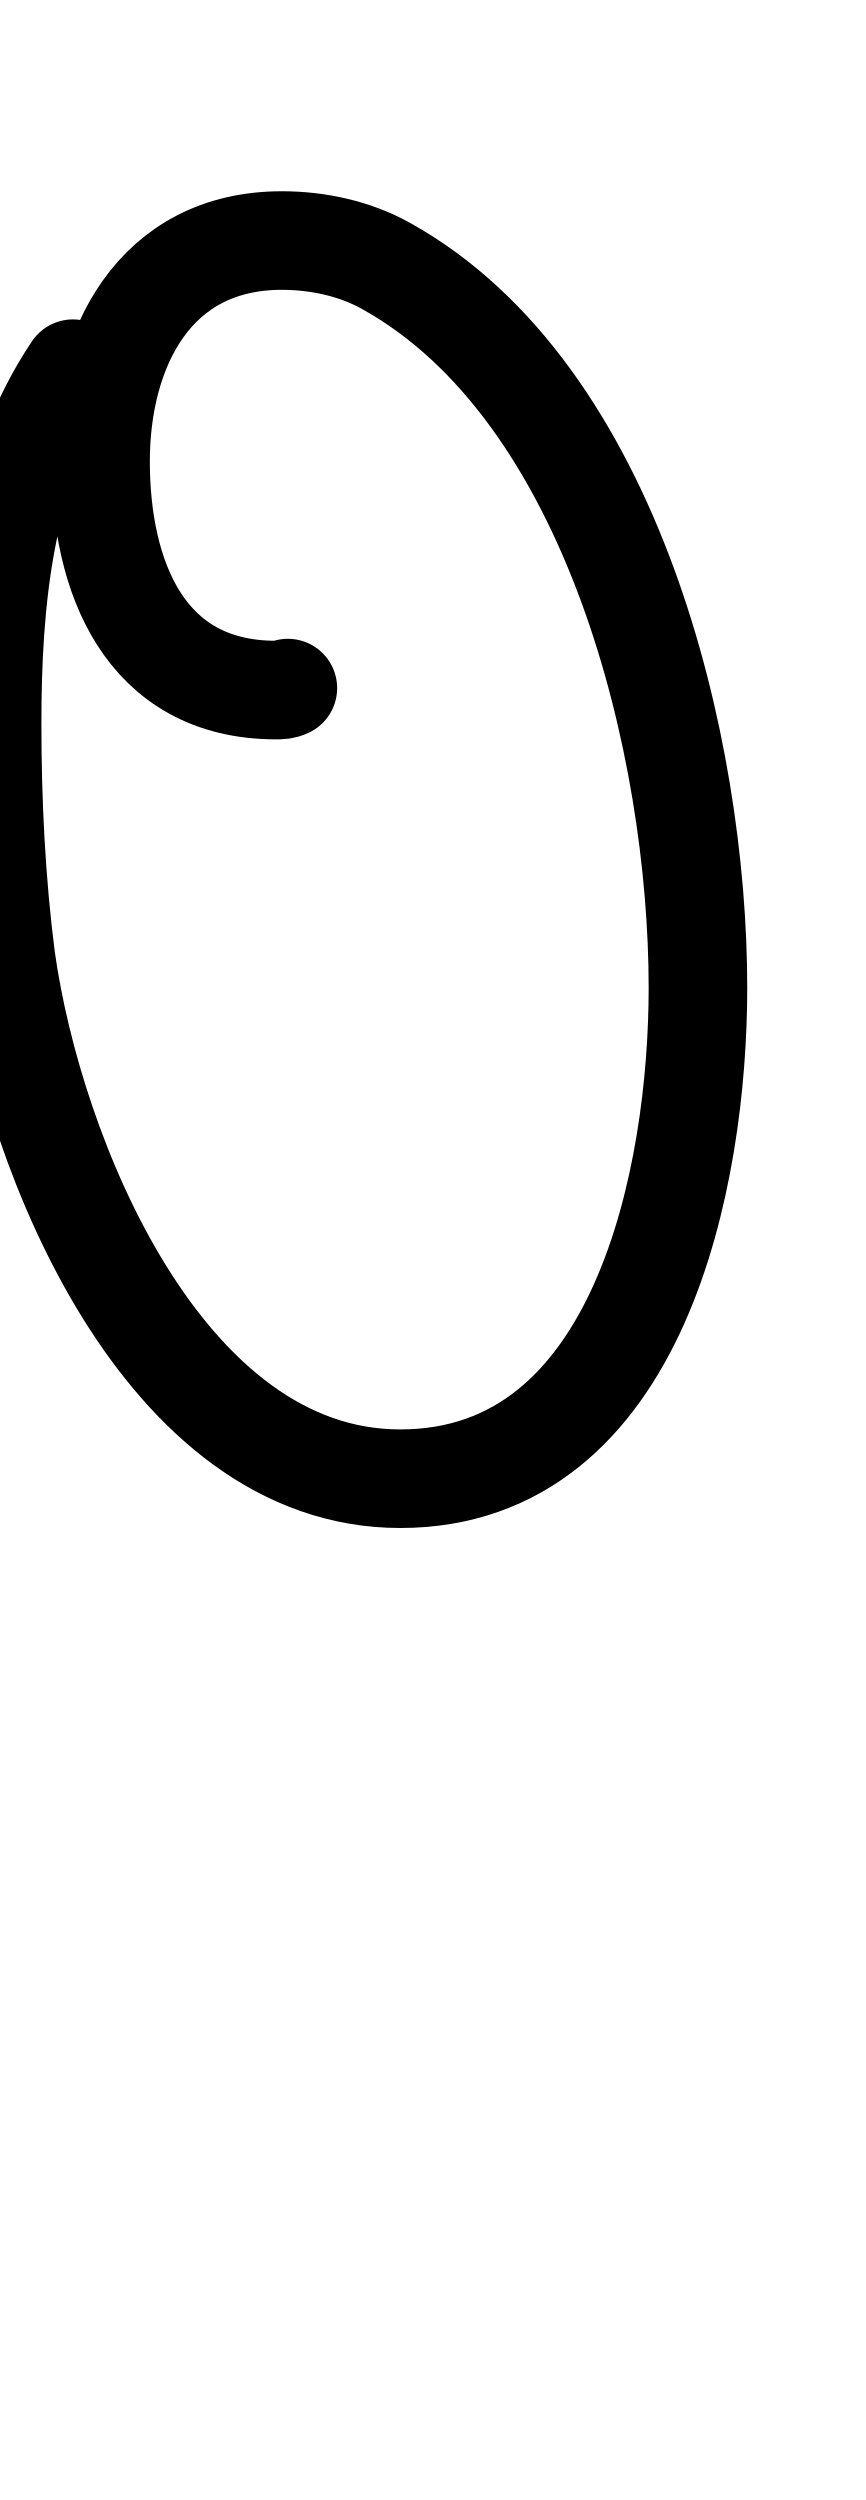
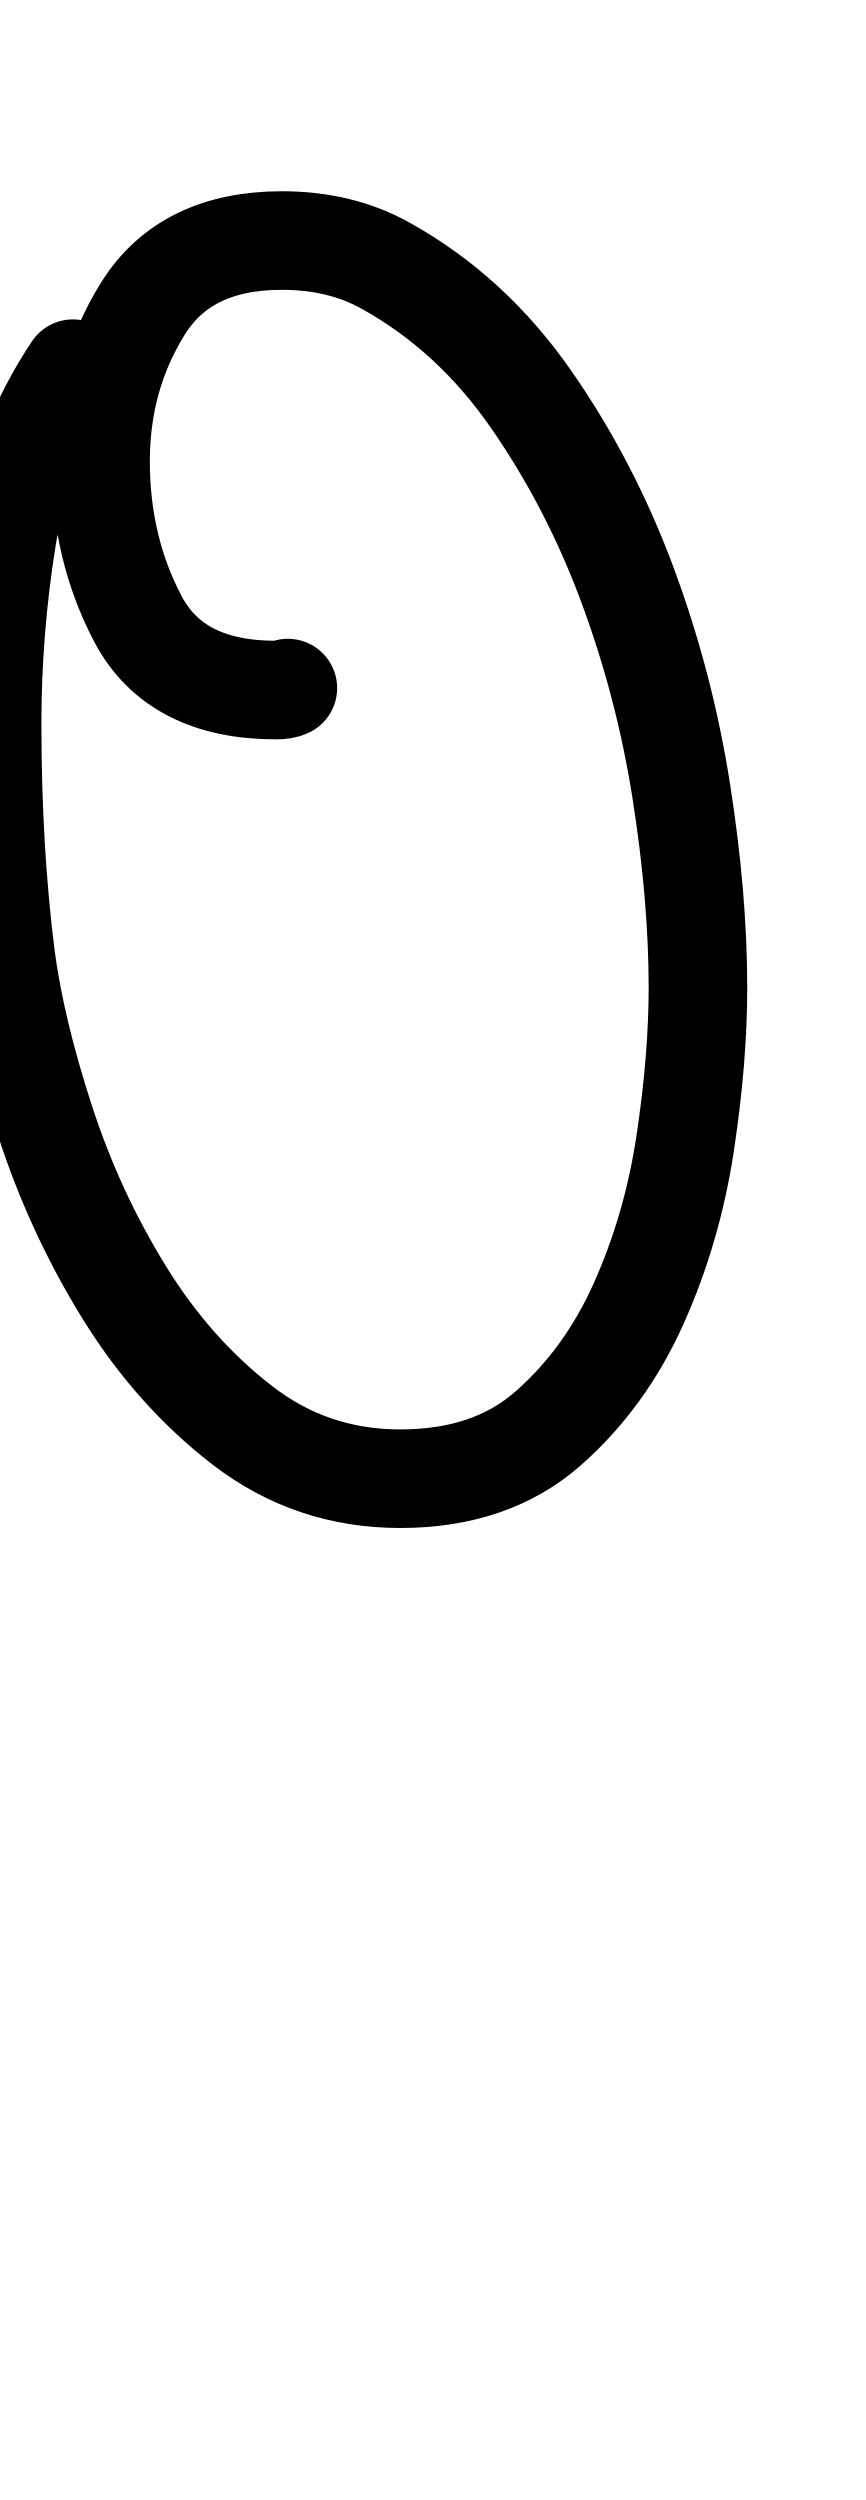
<svg xmlns="http://www.w3.org/2000/svg" width="439" height="1268" viewBox="0 0 439 1268" fill="none" stroke="currentColor" stroke-width="50" stroke-linecap="round" stroke-linejoin="round">
-   <path d="M37 187C2 239 -4 305 -4 367C-4 407 -2 447 3 486C17 586 83 750 203 750C325 750 354 596 354 501C354 379 311 199 196 135C180 126 161 122 143 122C78 122 51 177 51 234C51 292 73 350 140 350C142 350 144 350 146 349" />
+   <path d="M146 349Q144 350 140 350Q89 350 70.0 314.0Q51 278 51 234Q51 191 72.5 156.5Q94 122 143 122Q173 122 196 135Q239 159 269.0 202.0Q299 245 318.0 296.0Q337 347 345.5 401.0Q354 455 354 501Q354 537 347.5 580.0Q341 623 324.0 661.0Q307 699 278.0 724.5Q249 750 203 750Q158 750 123.0 723.0Q88 696 63.0 655.5Q38 615 23.0 569.0Q8 523 3 486Q-4 431 -4 367Q-4 320 3.5 273.0Q11 226 37 187Q11 226 3.5 273.0Q-4 320 -4 367Q-4 431 3 486Q8 523 23.0 569.0Q38 615 63.0 655.5Q88 696 123.0 723.0Q158 750 203 750Q249 750 278.0 724.5Q307 699 324.0 661.0Q341 623 347.5 580.0Q354 537 354 501Q354 455 345.5 401.0Q337 347 318.0 296.0Q299 245 269.0 202.0Q239 159 196 135Q173 122 143 122Q94 122 72.5 156.5Q51 191 51 234Q51 278 70.0 314.0Q89 350 140 350Q144 350 146 349Z" />
</svg>
